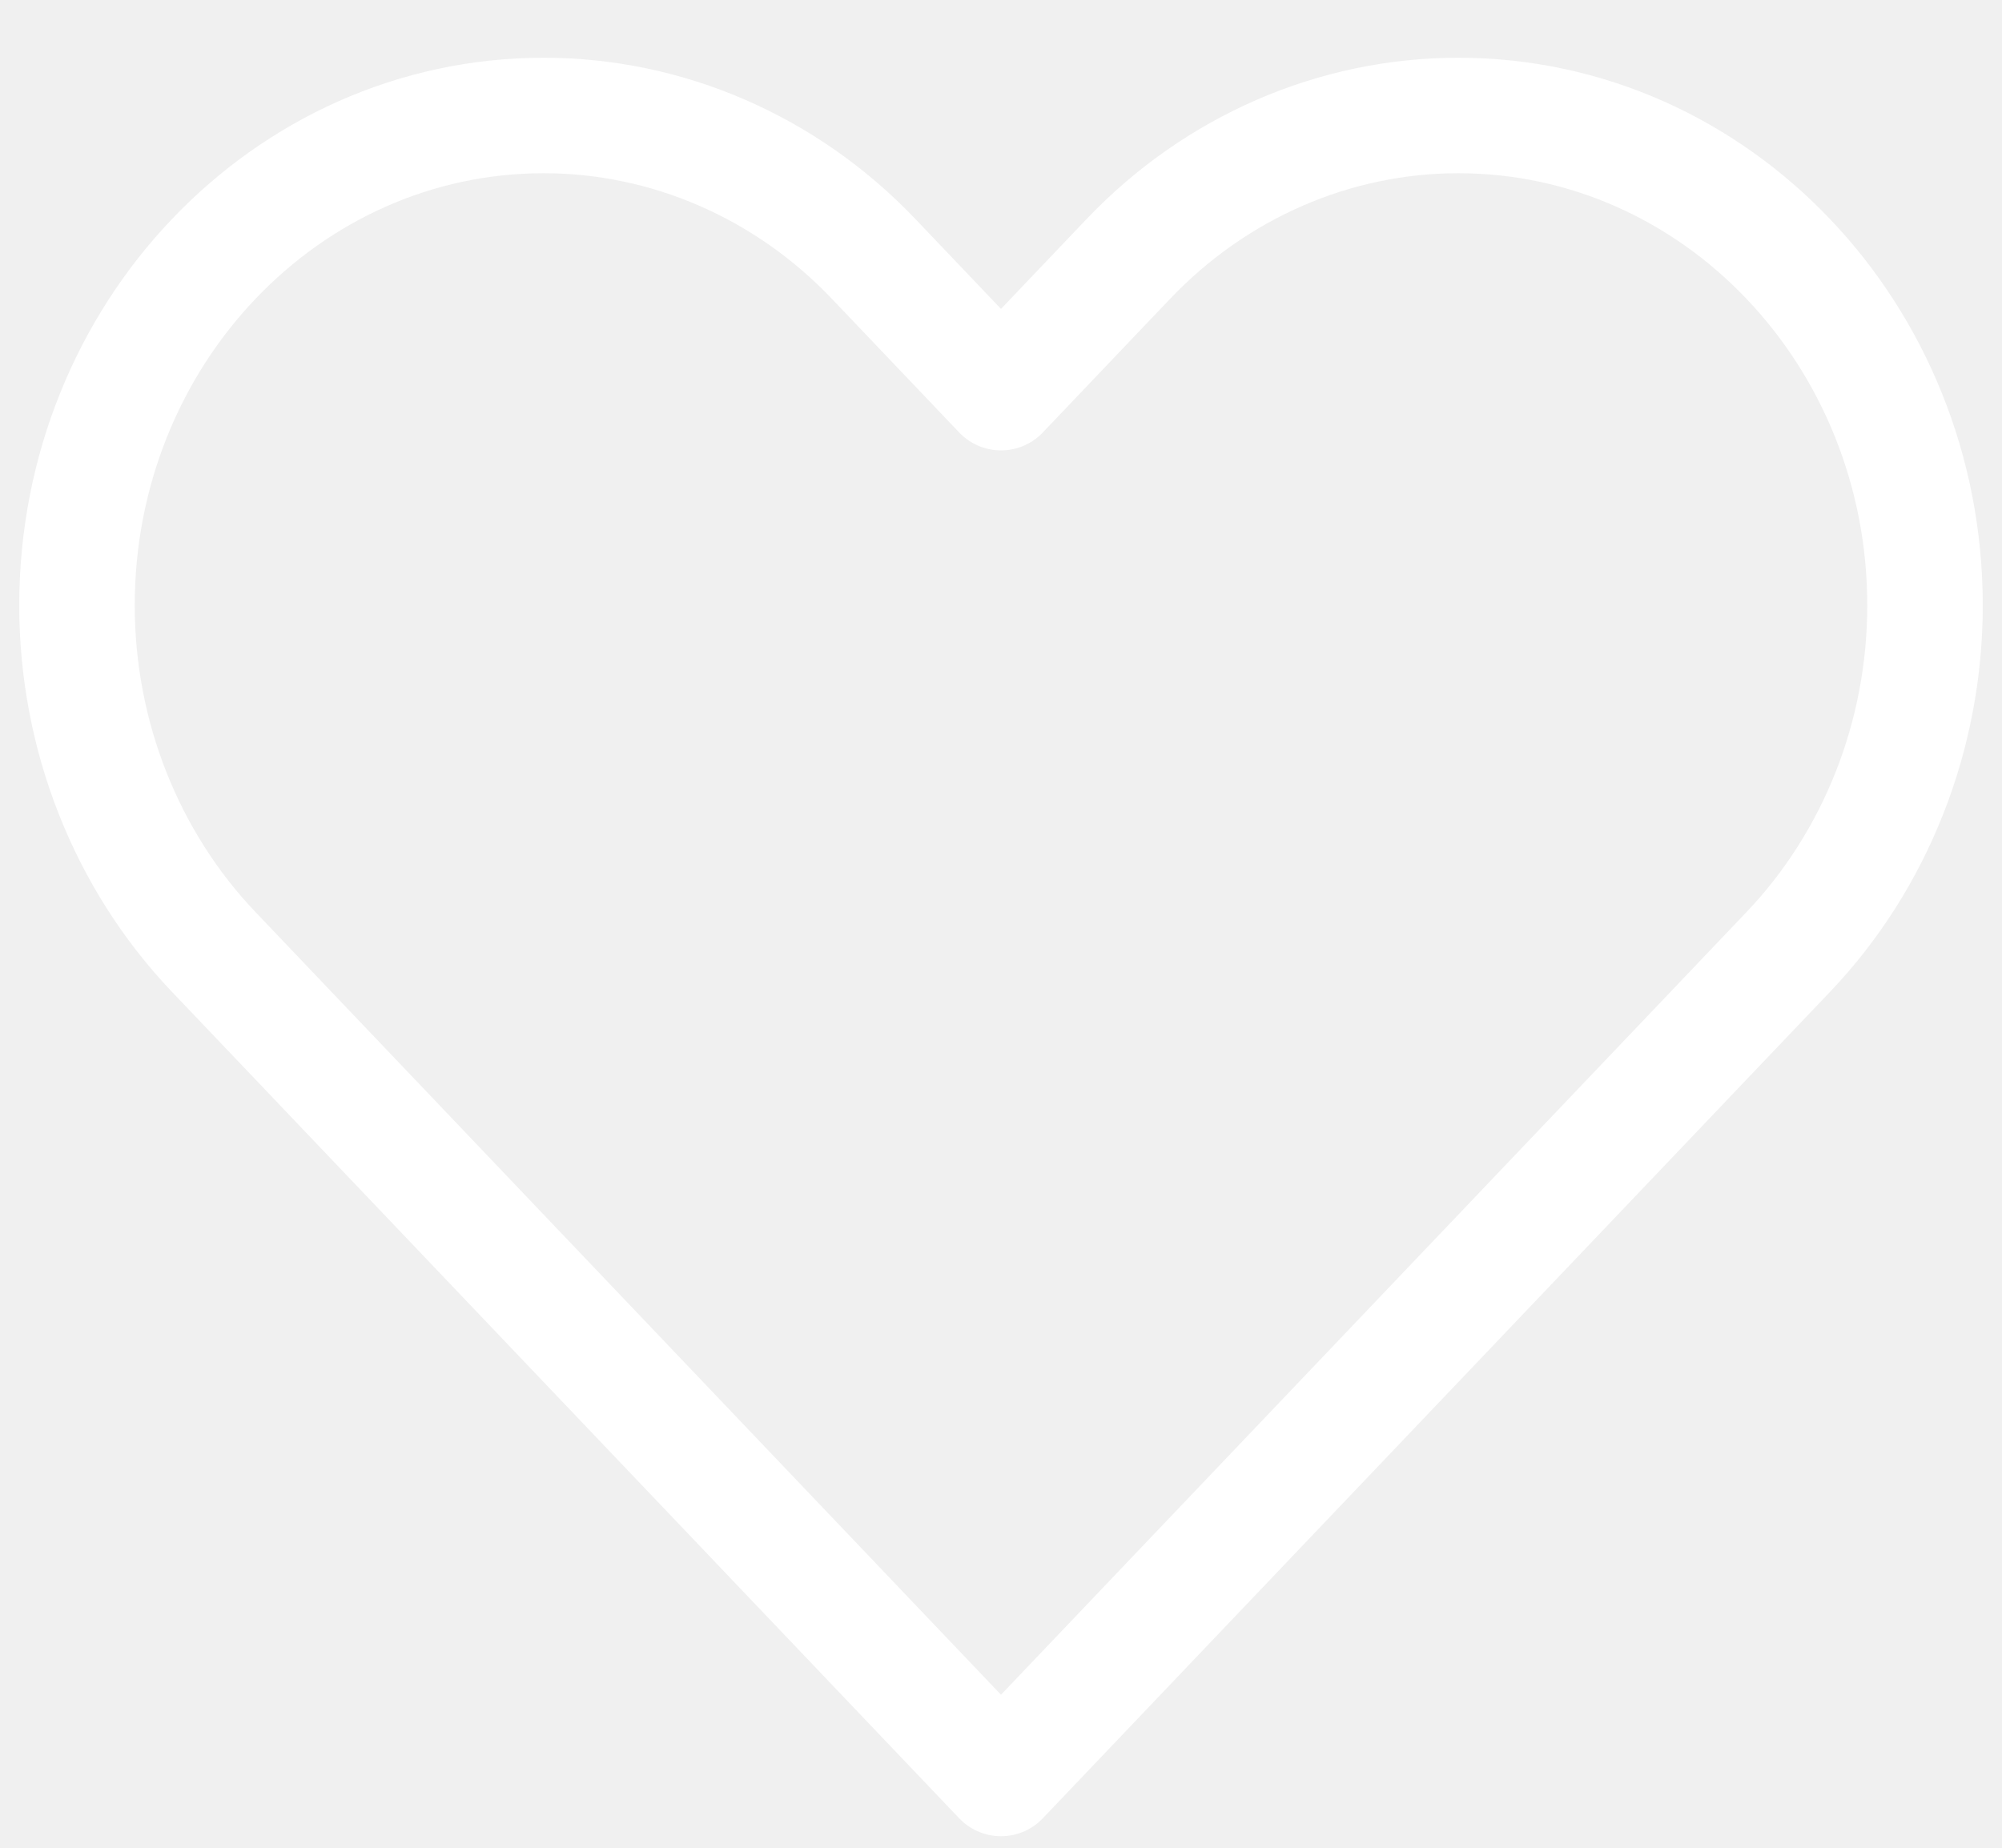
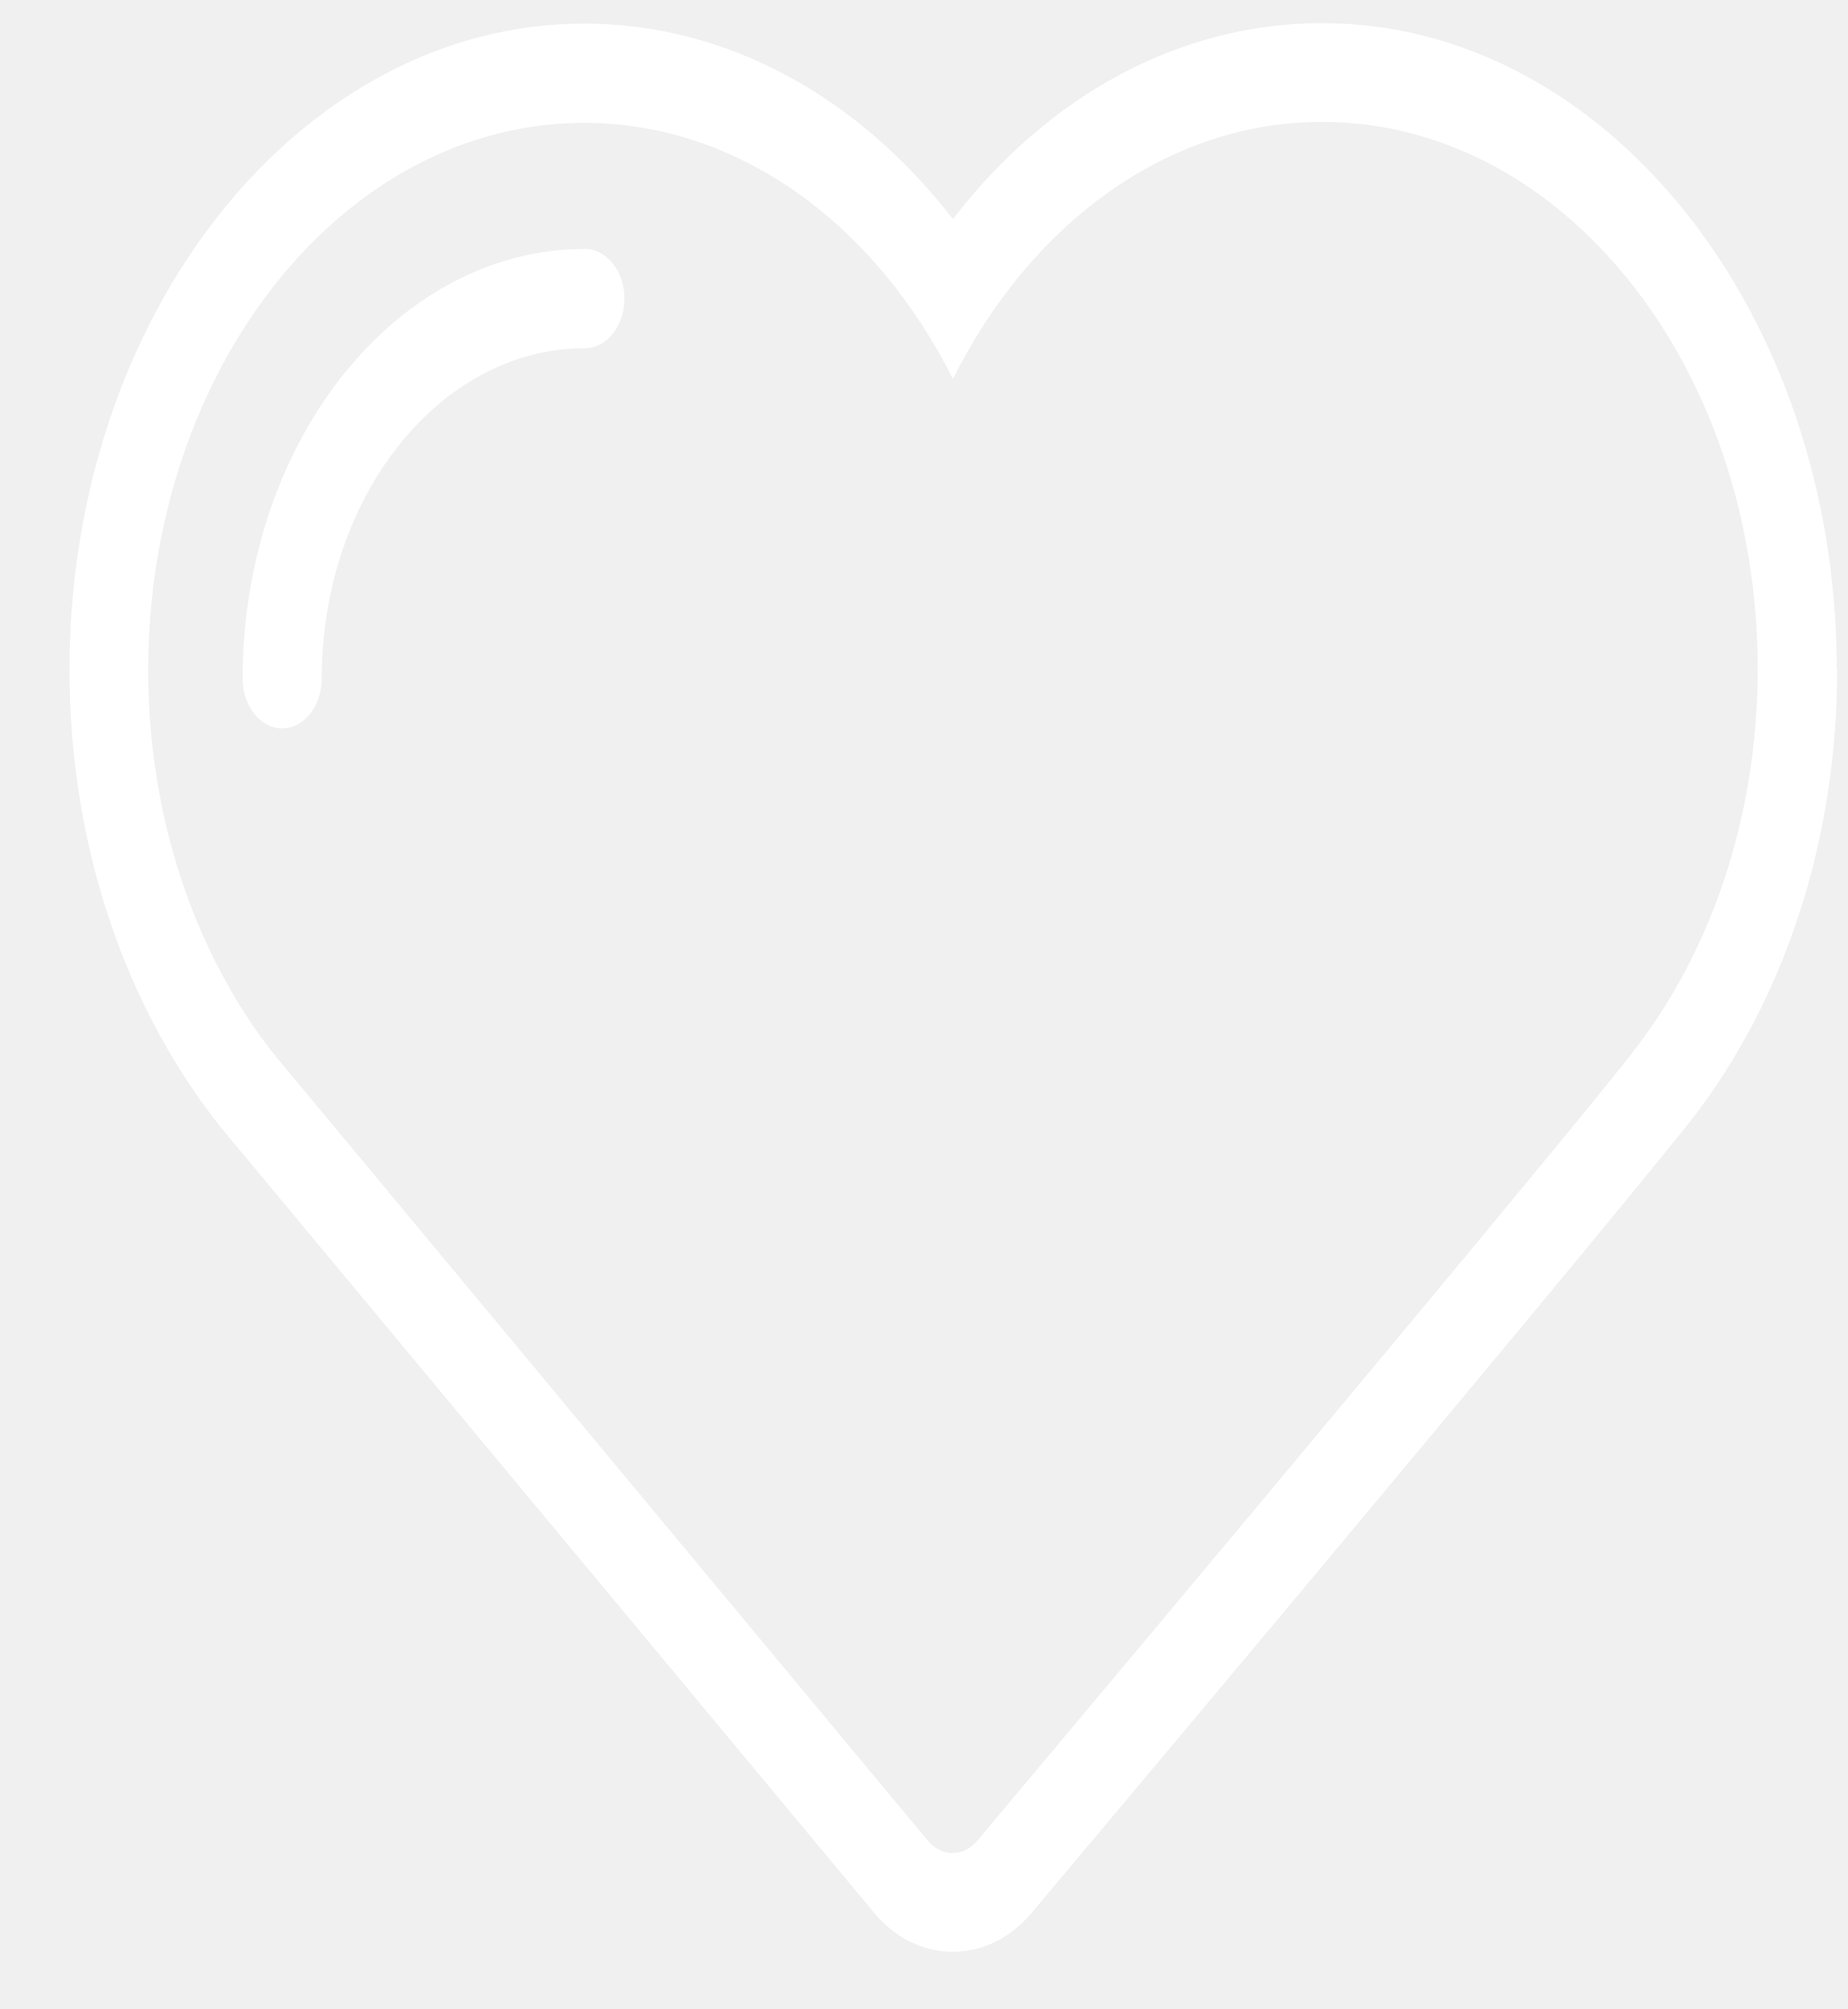
- <svg xmlns="http://www.w3.org/2000/svg" width="26" height="24" viewBox="0 0 26 24" fill="none">
-   <path d="M13 23.1L2.775 12.364C1.639 11.171 1 9.552 1 7.864C1 4.349 3.714 1.5 7.061 1.5C8.668 1.5 10.21 2.17 11.347 3.364L13 5.1L14.653 3.364C15.79 2.17 17.332 1.5 18.939 1.5C22.286 1.5 25 4.349 25 7.864C25 9.552 24.361 11.171 23.225 12.364L13 23.1Z" stroke="white" stroke-width="1.5" stroke-linecap="round" stroke-linejoin="round" />
+ <svg xmlns="http://www.w3.org/2000/svg" width="23" height="25" viewBox="0 0 23 25" fill="none">
+   <path d="M7.28 3.098C4.929 3.098 3.02 5.501 3.02 8.446C3.02 8.786 3.241 9.064 3.512 9.064C3.783 9.064 4.004 8.786 4.004 8.446C4.004 6.18 5.475 4.333 7.28 4.333C7.551 4.333 7.772 4.055 7.772 3.716C7.772 3.376 7.551 3.098 7.28 3.098ZM22.86 8.329C22.86 3.895 19.987 0.288 16.455 0.288C14.694 0.288 13.051 1.177 11.86 2.727C10.665 1.183 9.027 0.294 7.27 0.294C3.738 0.294 0.865 3.901 0.865 8.335C0.865 10.386 1.48 12.337 2.602 13.838C2.622 13.869 2.641 13.894 2.666 13.925L2.73 14.005L2.759 14.042L10.862 23.782C11.117 24.103 11.477 24.288 11.86 24.288C12.244 24.288 12.603 24.103 12.874 23.763C13.13 23.46 19.515 15.858 20.976 14.03C20.986 14.017 20.991 14.011 21.001 13.999L20.991 14.011C20.991 14.011 21.03 13.968 21.045 13.943C22.221 12.43 22.865 10.441 22.865 8.329H22.86ZM20.312 13.109C20.302 13.116 20.297 13.128 20.287 13.14C18.846 14.95 12.175 22.892 12.175 22.892C12.087 23.003 11.973 23.059 11.855 23.059C11.737 23.059 11.624 23.003 11.536 22.892L3.453 13.171C3.453 13.171 3.433 13.146 3.418 13.128L3.354 13.048C2.42 11.825 1.844 10.163 1.844 8.335C1.849 4.58 4.274 1.529 7.27 1.529C9.204 1.529 10.901 2.802 11.86 4.716C12.82 2.795 14.517 1.517 16.455 1.517C19.451 1.517 21.876 4.562 21.876 8.323C21.876 10.188 21.281 11.874 20.312 13.103V13.109Z" fill="white" />
</svg>
